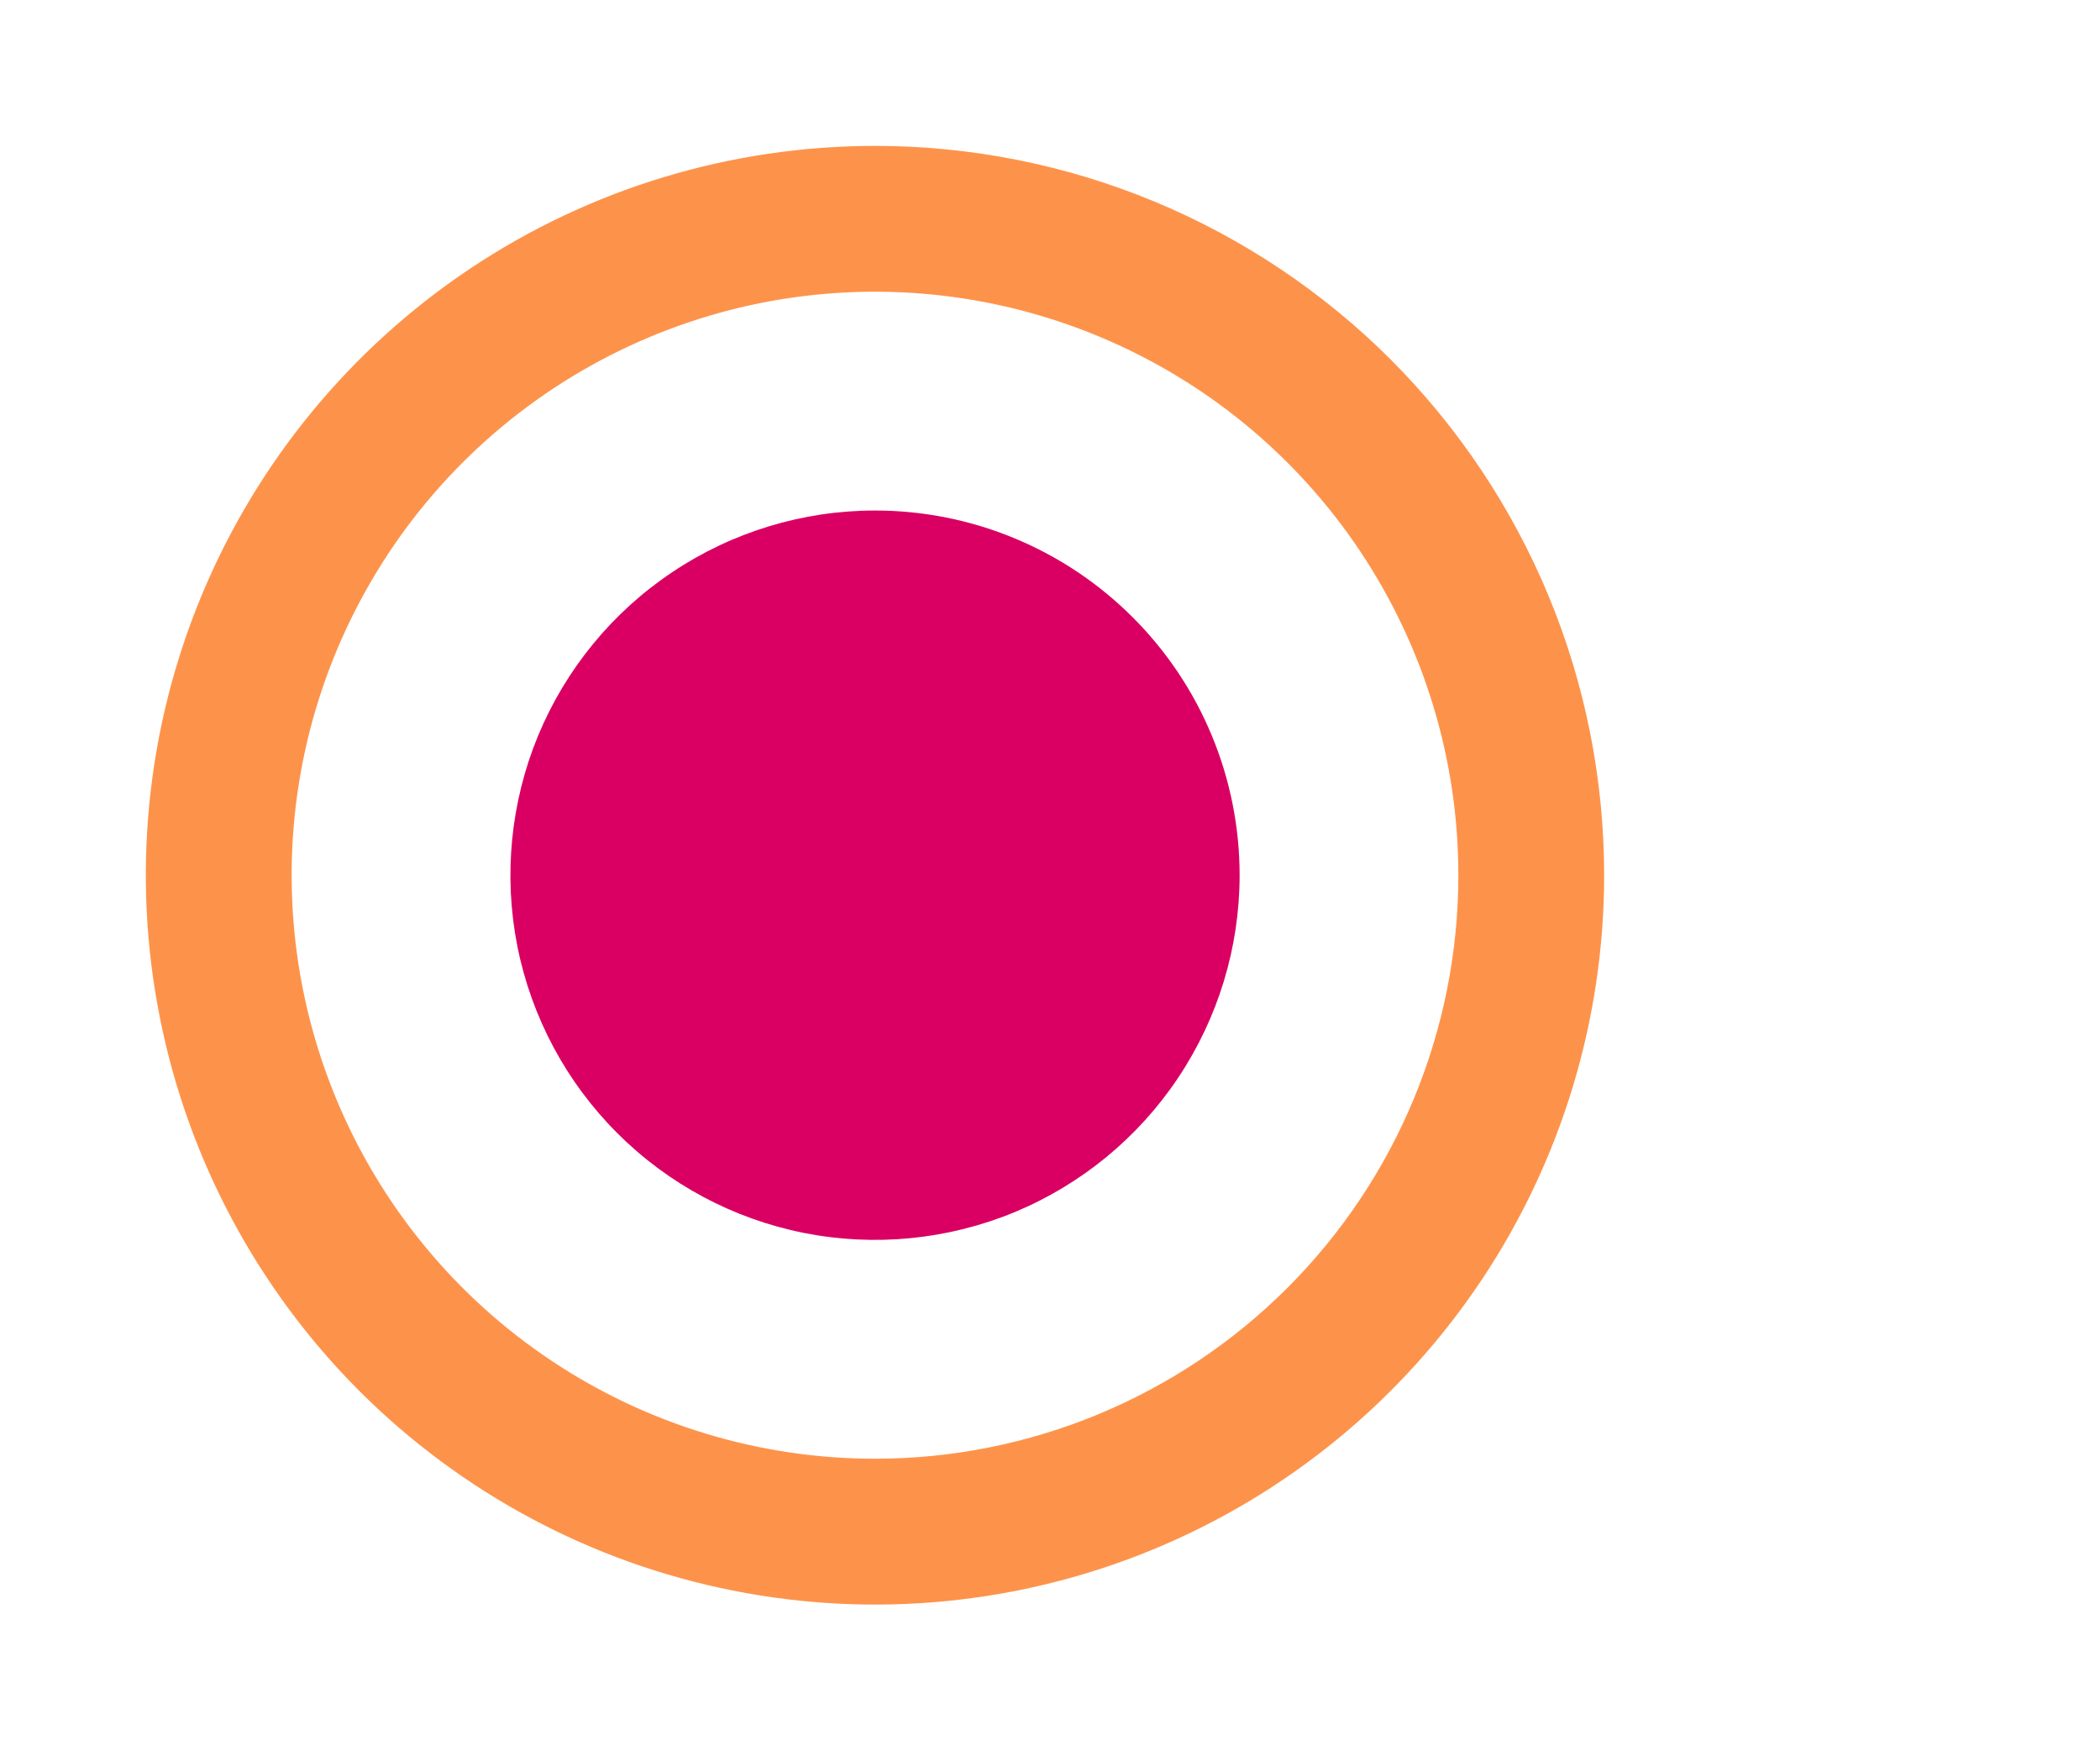
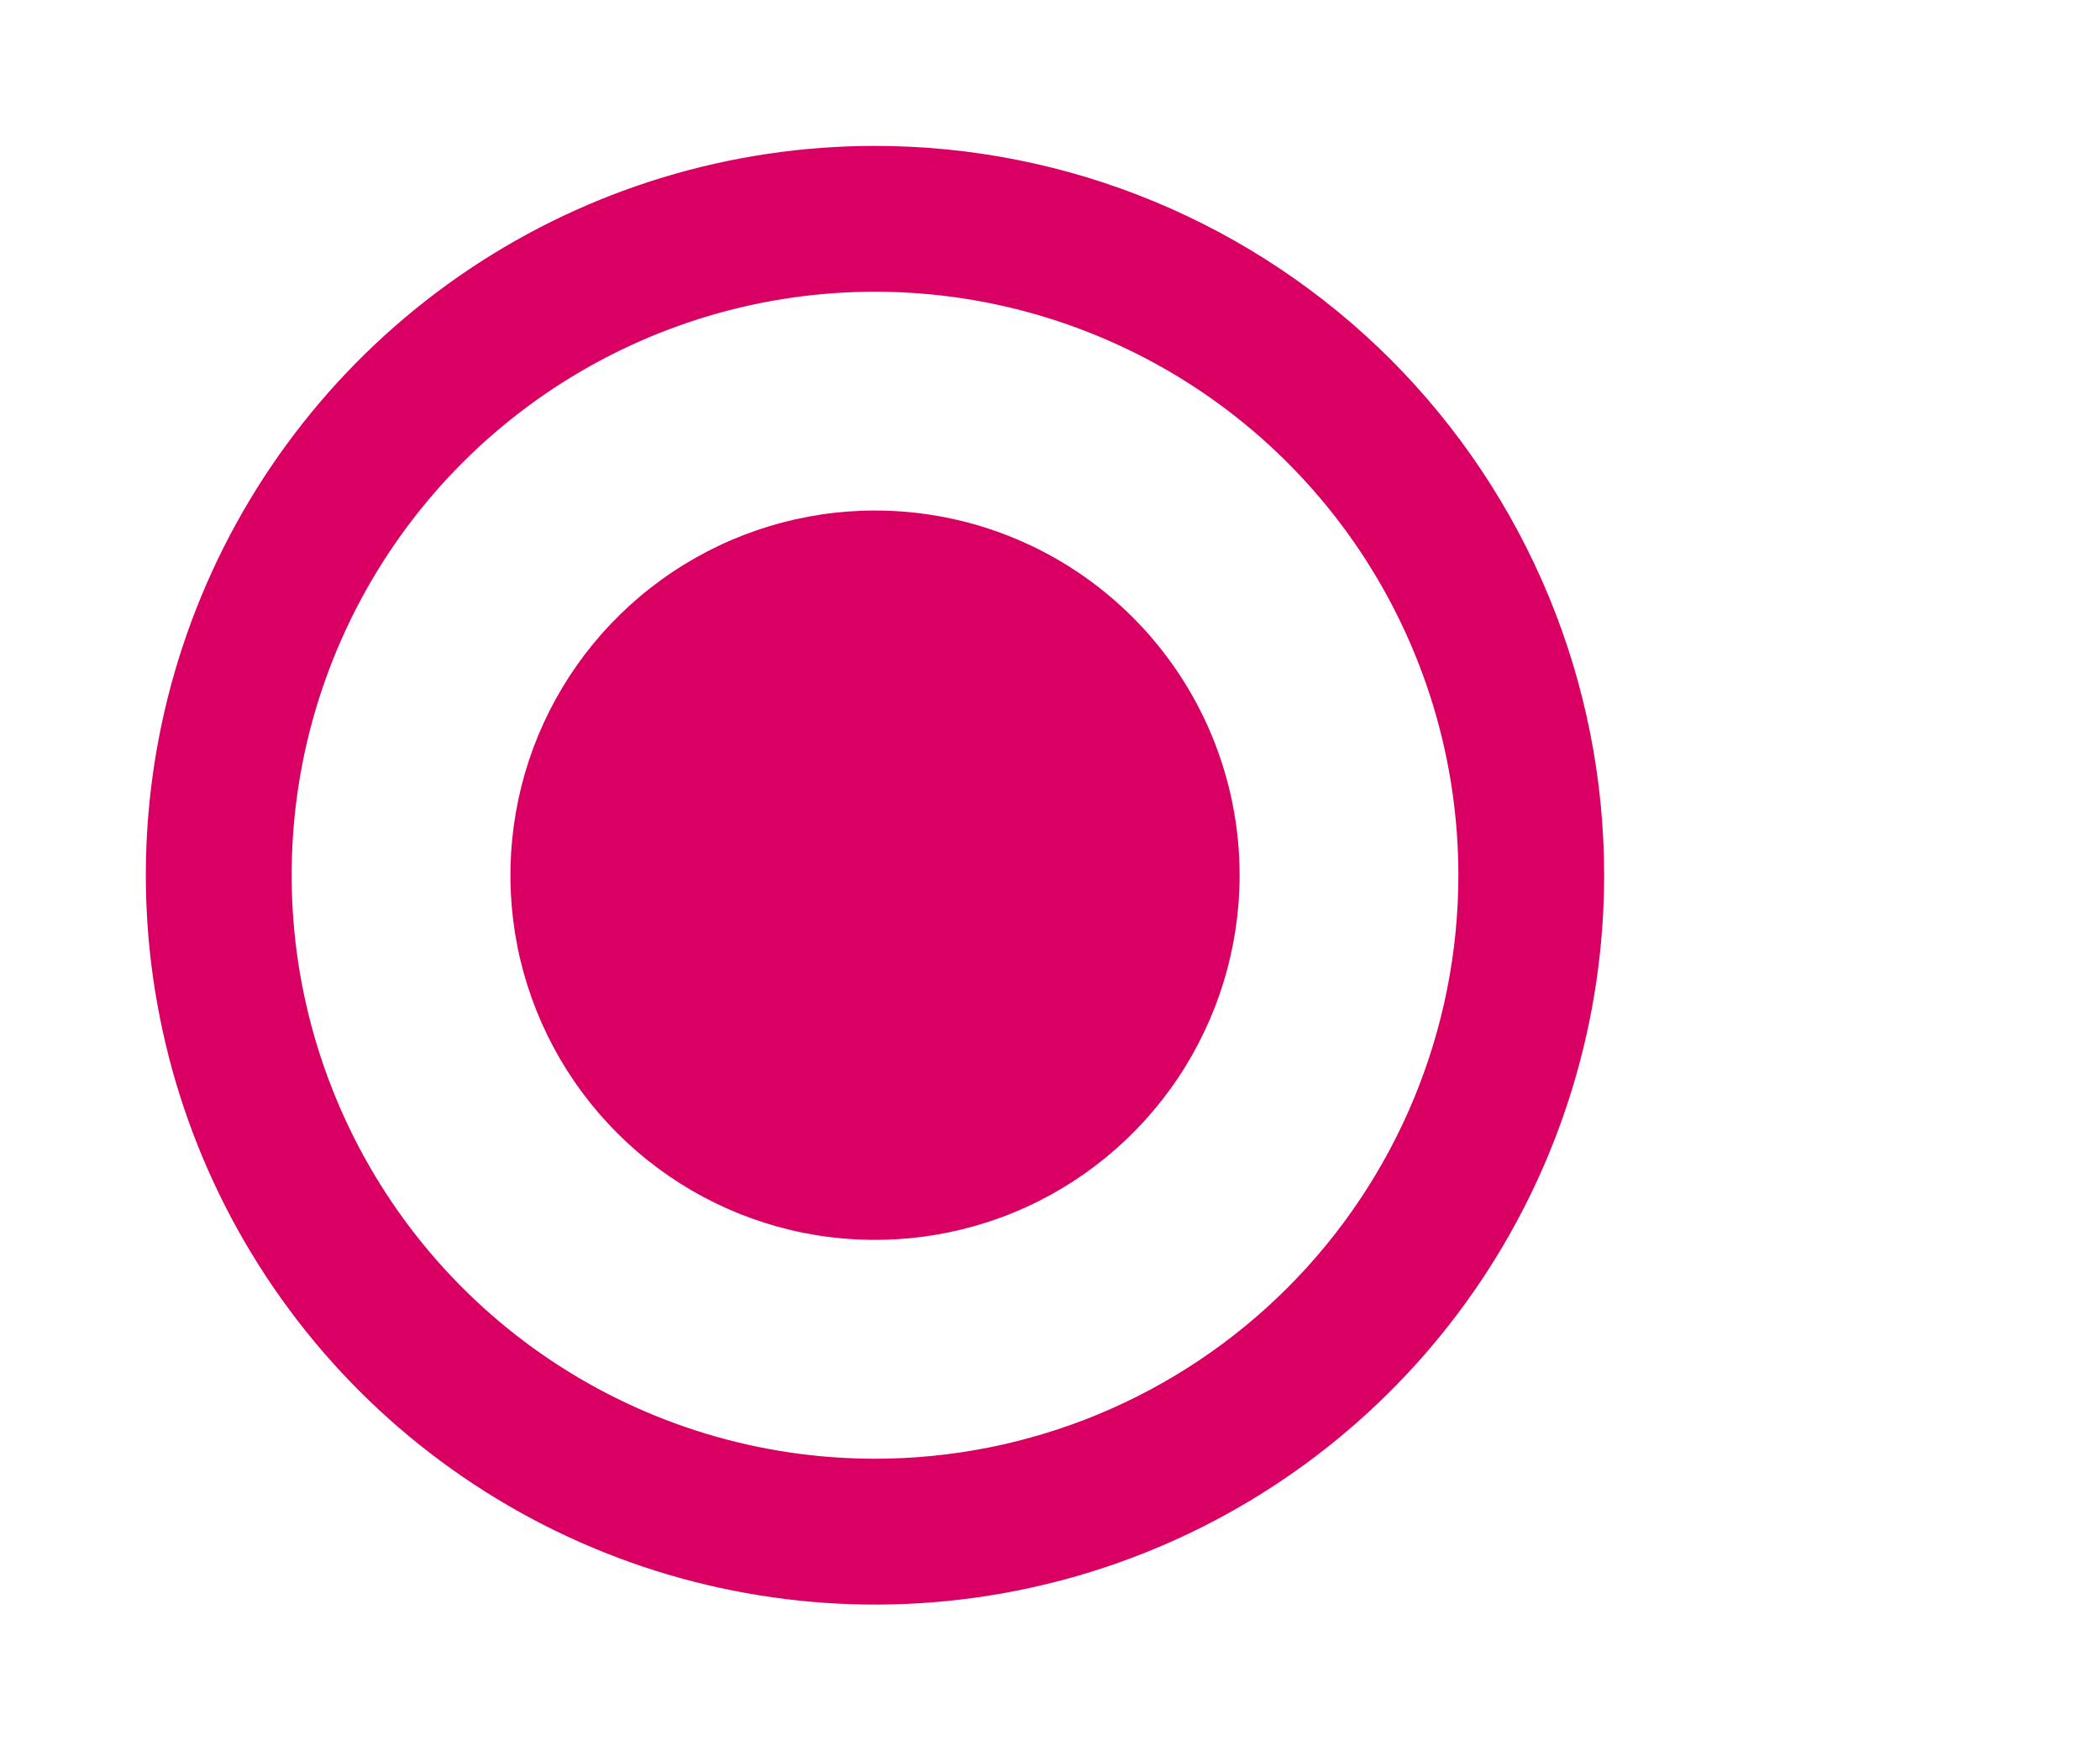
<svg xmlns="http://www.w3.org/2000/svg" width="18" height="15" viewBox="0 0 24 20" fill="none">
-   <path d="M10 1.667C8.352 1.667 6.741 2.155 5.37 3.071C4 3.987 2.932 5.288 2.301 6.811C1.67 8.334 1.505 10.009 1.827 11.626C2.148 13.242 2.942 14.727 4.107 15.893C5.273 17.058 6.758 17.852 8.374 18.173C9.991 18.495 11.666 18.33 13.189 17.699C14.712 17.068 16.013 16 16.929 14.63C17.845 13.259 18.333 11.648 18.333 10C18.333 8.906 18.118 7.822 17.699 6.811C17.28 5.8 16.666 4.881 15.893 4.107C15.119 3.334 14.2 2.72 13.189 2.301C12.178 1.882 11.094 1.667 10 1.667V1.667ZM10 16.667C8.681 16.667 7.393 16.276 6.296 15.543C5.2 14.811 4.345 13.769 3.841 12.551C3.336 11.333 3.204 9.993 3.461 8.699C3.719 7.406 4.354 6.218 5.286 5.286C6.218 4.354 7.406 3.719 8.699 3.461C9.993 3.204 11.333 3.336 12.551 3.841C13.769 4.345 14.811 5.2 15.543 6.296C16.276 7.393 16.667 8.681 16.667 10C16.667 11.768 15.964 13.464 14.714 14.714C13.464 15.964 11.768 16.667 10 16.667V16.667Z" fill="#FD934B" />
+   <path d="M10 1.667C8.352 1.667 6.741 2.155 5.37 3.071C4 3.987 2.932 5.288 2.301 6.811C1.67 8.334 1.505 10.009 1.827 11.626C2.148 13.242 2.942 14.727 4.107 15.893C5.273 17.058 6.758 17.852 8.374 18.173C9.991 18.495 11.666 18.33 13.189 17.699C14.712 17.068 16.013 16 16.929 14.63C17.845 13.259 18.333 11.648 18.333 10C18.333 8.906 18.118 7.822 17.699 6.811C17.28 5.8 16.666 4.881 15.893 4.107C15.119 3.334 14.2 2.72 13.189 2.301C12.178 1.882 11.094 1.667 10 1.667V1.667ZM10 16.667C8.681 16.667 7.393 16.276 6.296 15.543C5.2 14.811 4.345 13.769 3.841 12.551C3.336 11.333 3.204 9.993 3.461 8.699C3.719 7.406 4.354 6.218 5.286 5.286C6.218 4.354 7.406 3.719 8.699 3.461C9.993 3.204 11.333 3.336 12.551 3.841C13.769 4.345 14.811 5.2 15.543 6.296C16.276 7.393 16.667 8.681 16.667 10C16.667 11.768 15.964 13.464 14.714 14.714C13.464 15.964 11.768 16.667 10 16.667V16.667Z" fill="#DA0063" />
  <path d="M10 5.833C9.176 5.833 8.37 6.078 7.685 6.536C7 6.993 6.466 7.644 6.15 8.405C5.835 9.167 5.753 10.005 5.913 10.813C6.074 11.621 6.471 12.364 7.054 12.946C7.636 13.529 8.379 13.926 9.187 14.087C9.995 14.247 10.833 14.165 11.595 13.85C12.356 13.534 13.007 13 13.464 12.315C13.922 11.63 14.167 10.824 14.167 10C14.167 8.895 13.728 7.835 12.946 7.054C12.165 6.272 11.105 5.833 10 5.833V5.833Z" fill="#DA0063" />
</svg>
